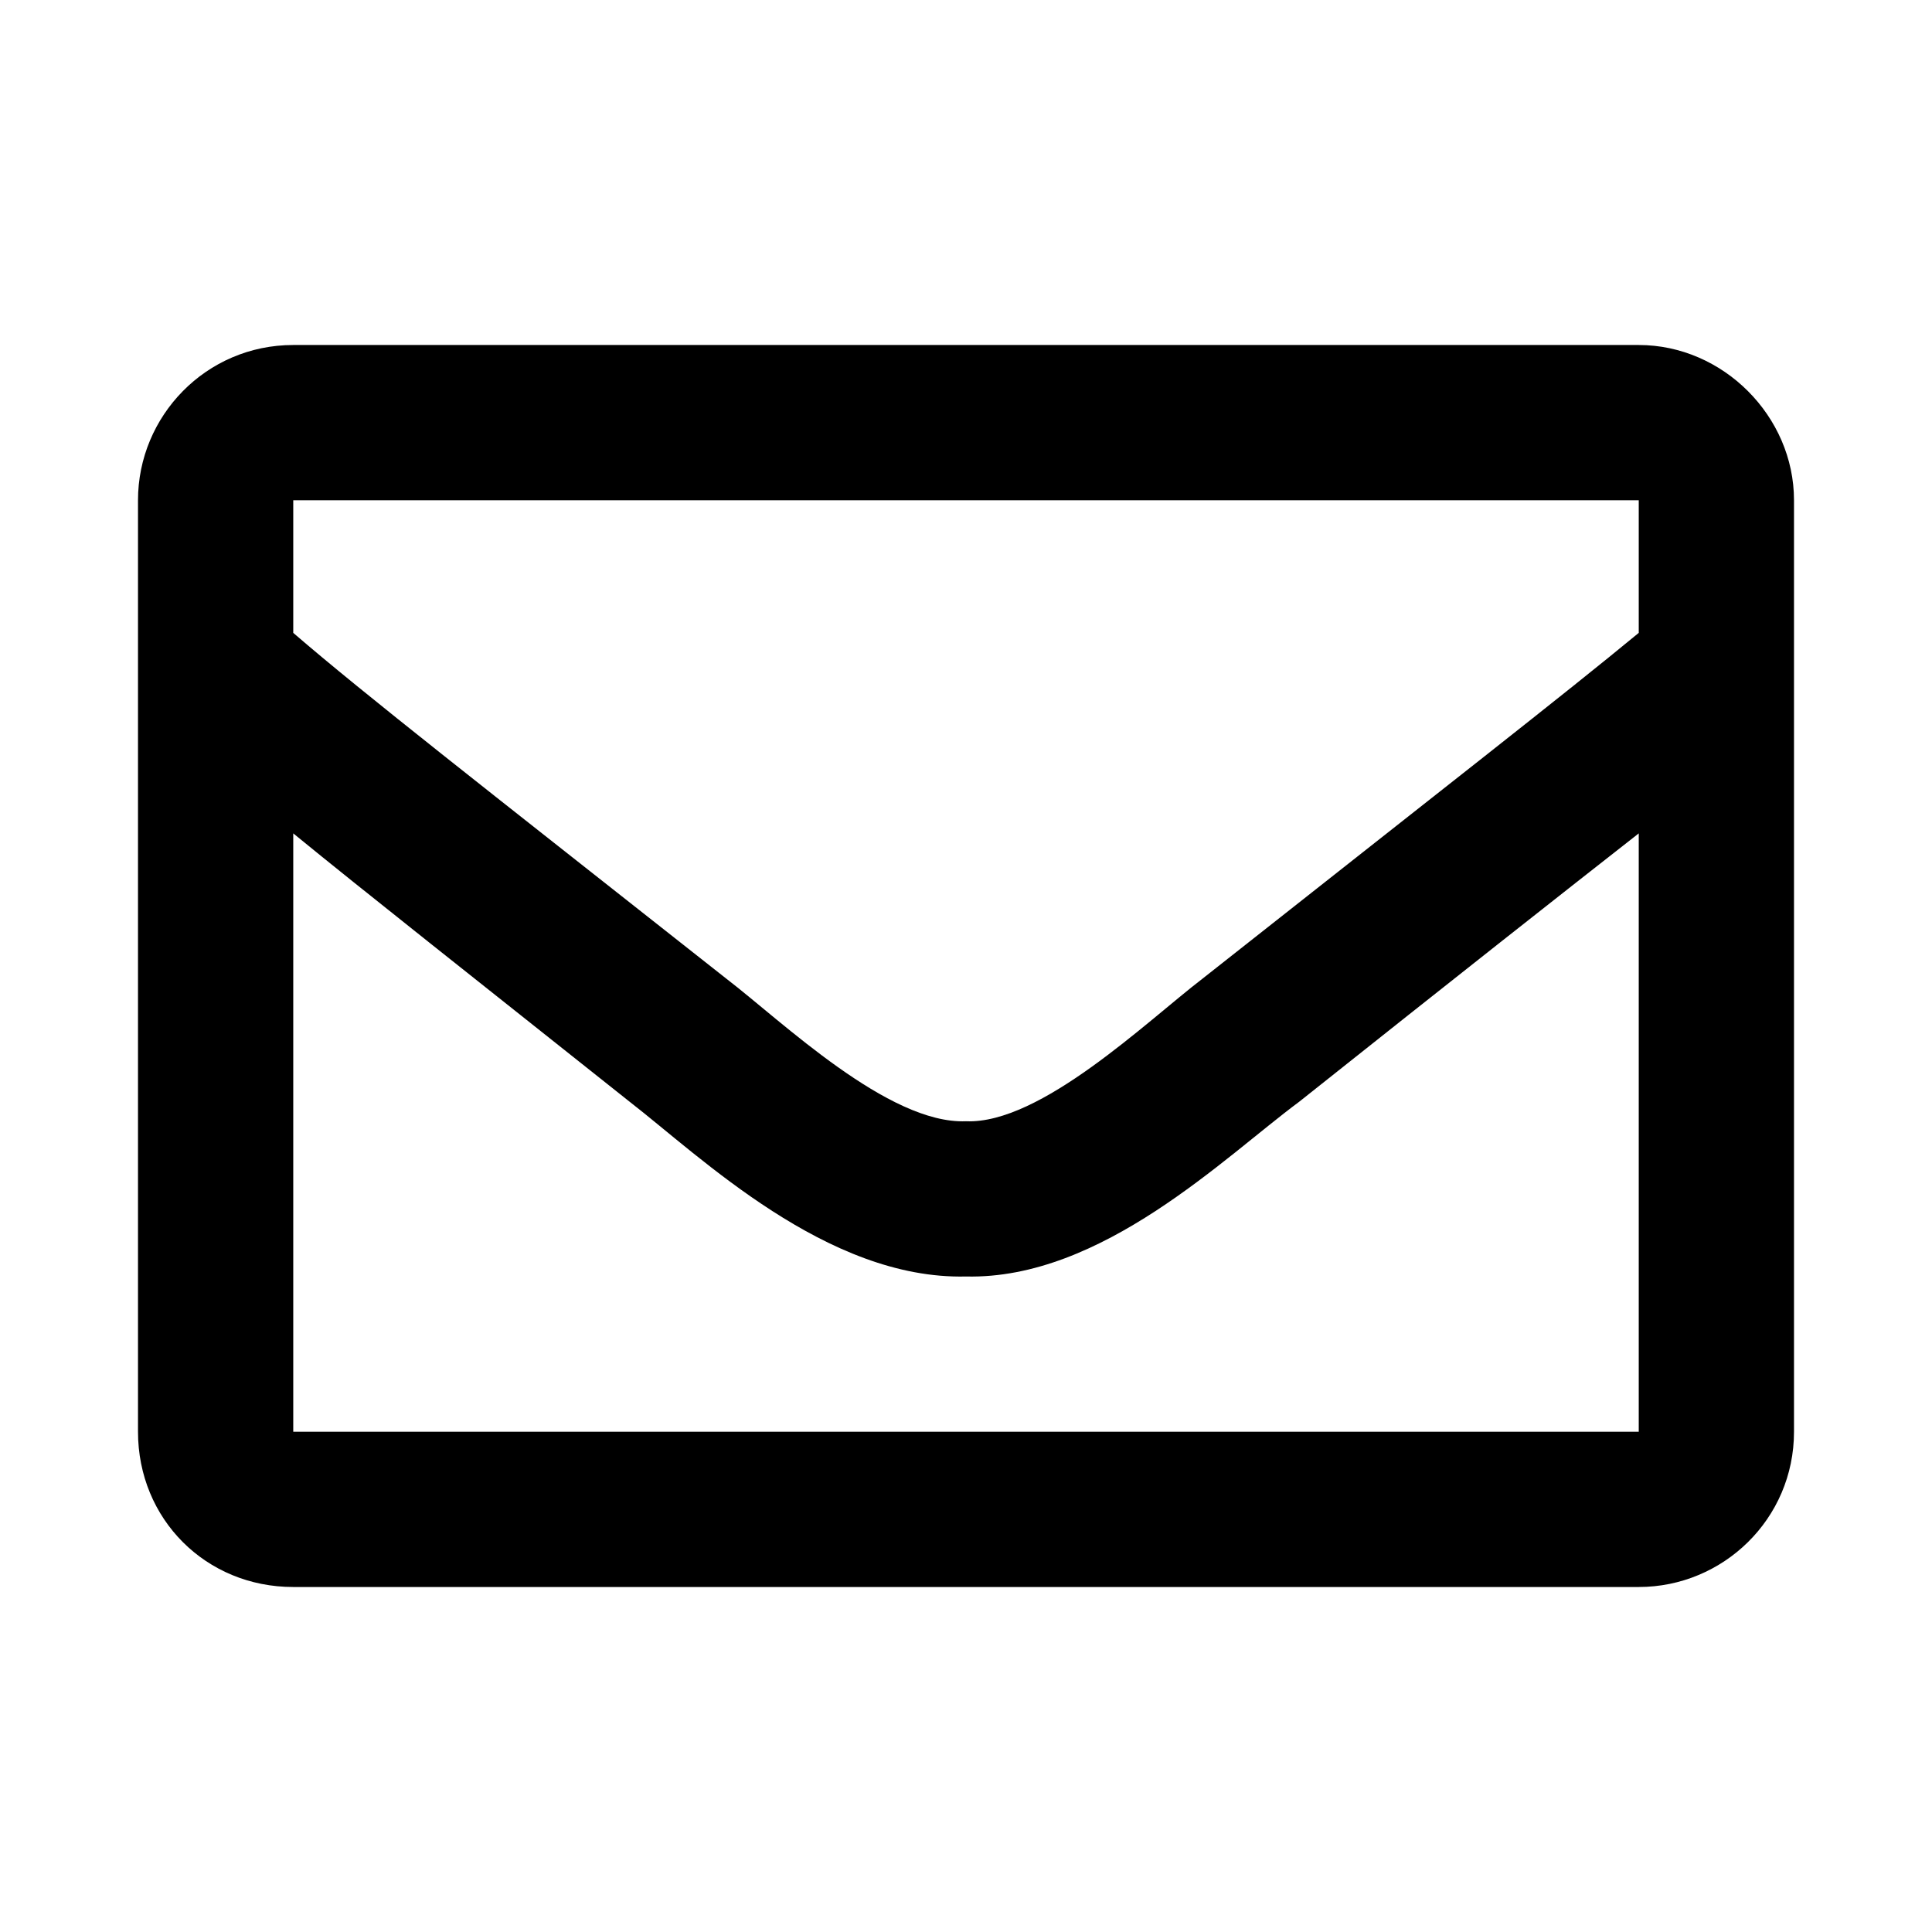
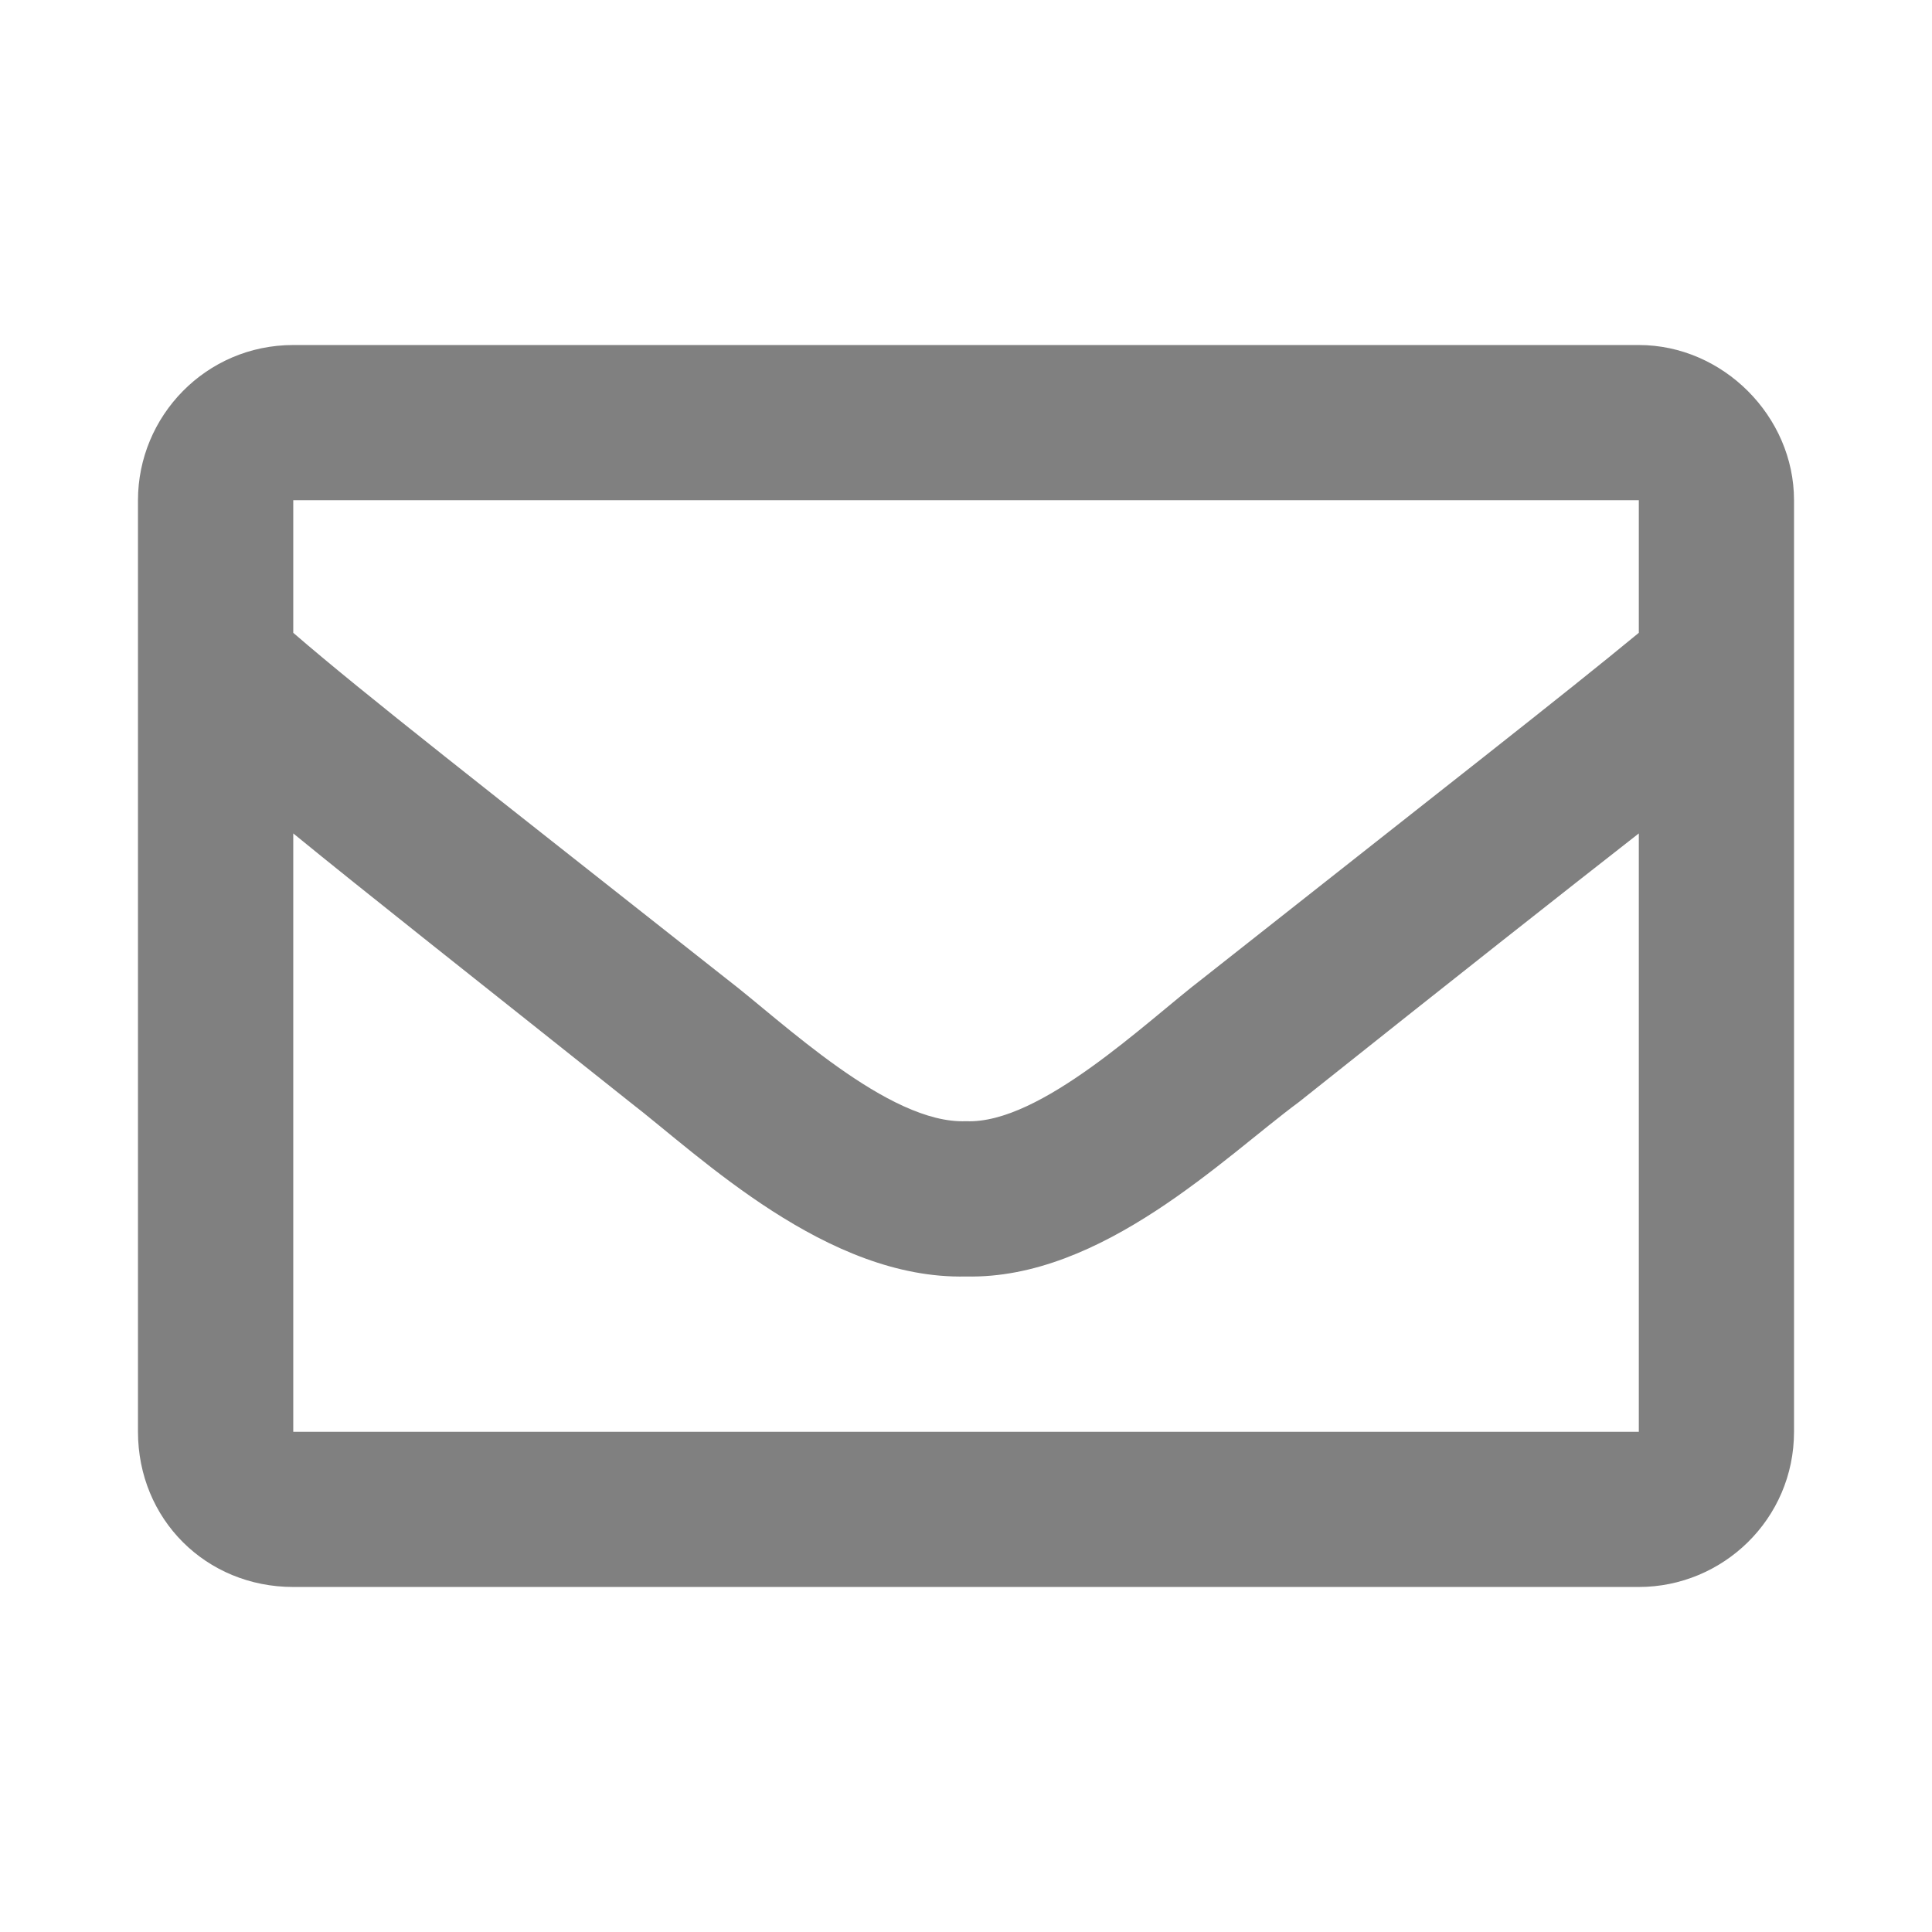
- <svg xmlns="http://www.w3.org/2000/svg" width="14" height="14" viewBox="0 0 14 14" fill="none" version="1.1" id="svg4">
-   <defs id="defs8" />
-   <path d="M 11.875,2.5 H 2.125 C 1.492,2.5 1,3.016 1,3.625 v 6.75 c 0,0.633 0.492,1.125 1.125,1.125 H 11.875 C 12.485,11.5 13,11.008 13,10.375 V 3.625 C 13,3.016 12.485,2.5 11.875,2.5 Z m 0,1.125 V 4.586 C 11.336,5.031 10.492,5.688 8.711,7.094 8.313,7.399 7.539,8.148 7,8.125 6.438,8.148 5.664,7.399 5.266,7.094 3.484,5.688 2.641,5.031 2.125,4.586 V 3.625 Z M 2.125,10.375 V 6.039 C 2.641,6.461 3.414,7.07 4.563,7.984 5.078,8.383 5.992,9.274 7,9.25 7.984,9.273 8.875,8.383 9.414,7.984 10.563,7.07 11.336,6.461 11.875,6.039 v 4.336 z" fill="#000000" id="path2" style="stroke-width:0.955" />
+ <svg xmlns="http://www.w3.org/2000/svg" width="24" height="24" viewBox="0 0 24 24" fill="none">
+   <path d="M20.358 4.286H3.643C2.558 4.286 1.714 5.17 1.714 6.214V17.786C1.714 18.871 2.558 19.714 3.643 19.714H20.358C21.402 19.714 22.286 18.871 22.286 17.786V6.214C22.286 5.17 21.402 4.286 20.358 4.286ZM20.358 6.214V7.861C19.433 8.625 17.987 9.75 14.933 12.161C14.25 12.683 12.924 13.969 12 13.928C11.036 13.967 9.71 12.683 9.027 12.161C5.973 9.75 4.527 8.625 3.643 7.861V6.214L20.358 6.214ZM3.643 17.786V10.353C4.527 11.076 5.853 12.12 7.822 13.688C8.705 14.37 10.273 15.898 12 15.857C13.688 15.896 15.214 14.37 16.138 13.688C18.107 12.12 19.433 11.076 20.358 10.353V17.786H3.643Z" fill="#808080" />
</svg>
